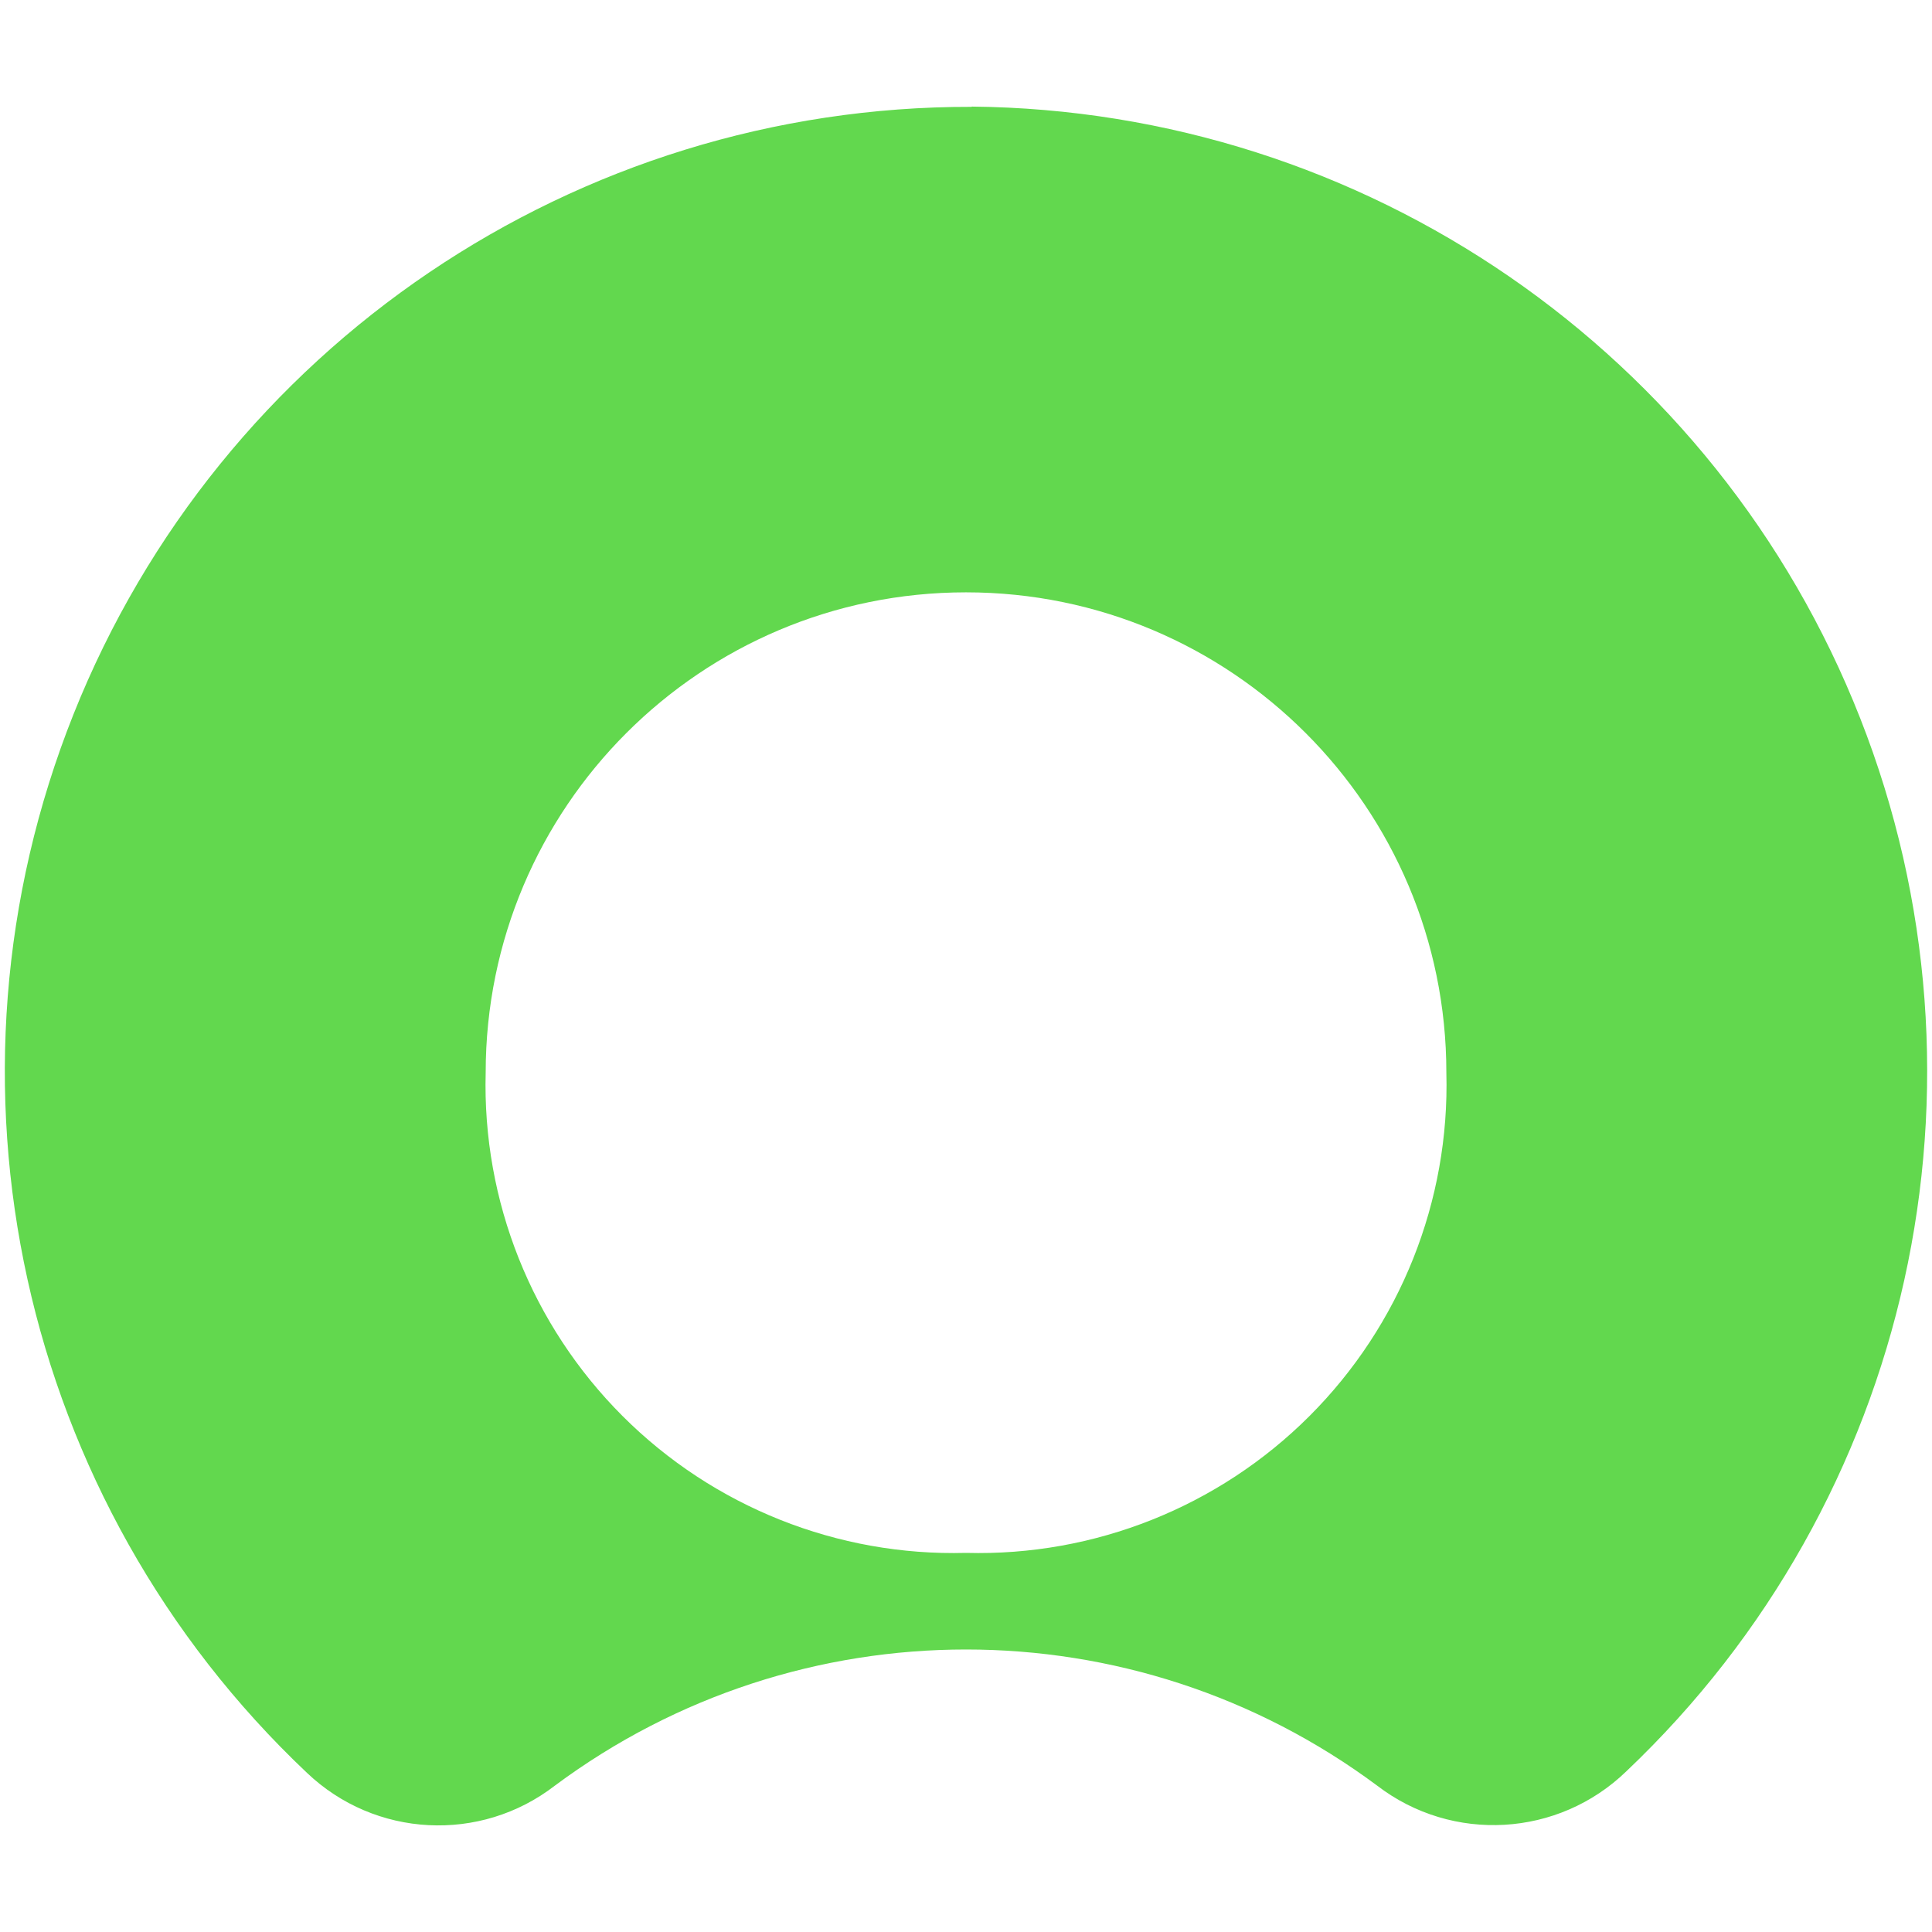
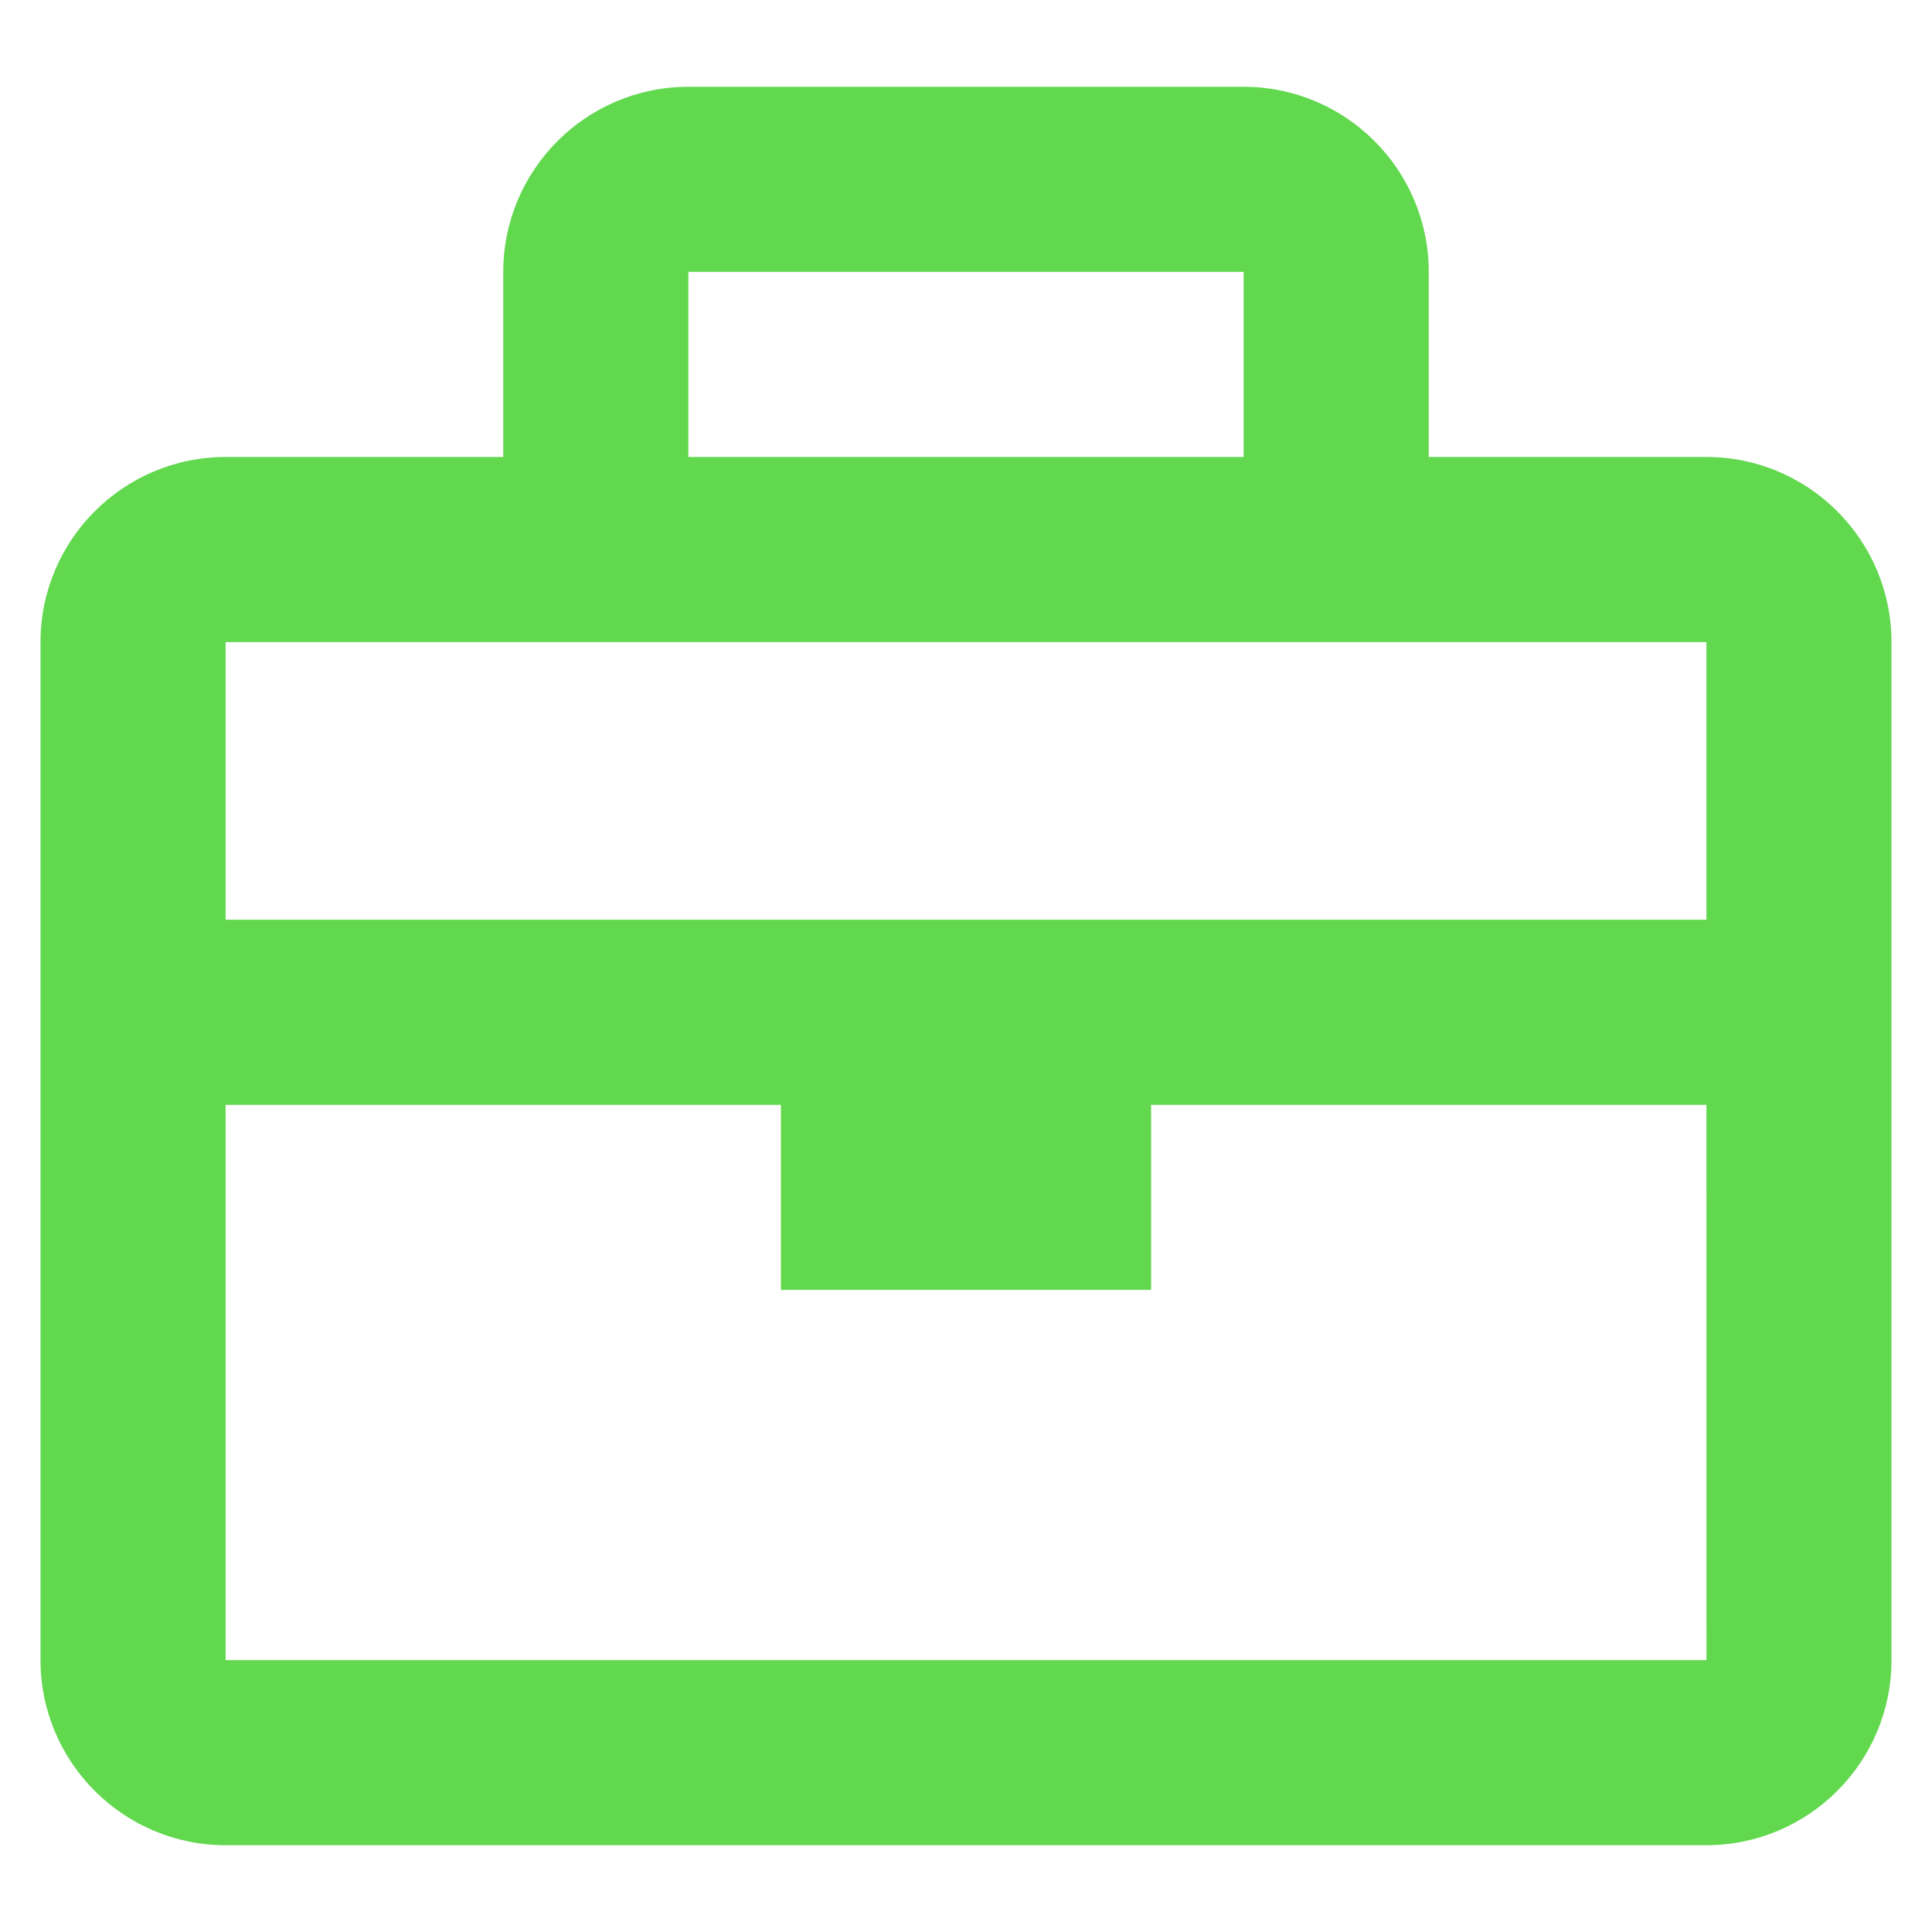
<svg xmlns="http://www.w3.org/2000/svg" viewBox="0 0 256 256" width="256pt" height="256pt">
-   <path d=" M 128.752 14.158 C 76.339 14.049 29.168 45.943 9.746 94.626 C -9.677 143.308 2.584 198.913 40.678 234.914 C 49.702 243.505 63.644 244.229 73.508 236.618 C 105.851 212.549 150.154 212.549 182.497 236.618 C 192.458 244.249 206.507 243.429 215.514 234.692 C 253.299 198.835 265.551 143.638 246.482 95.162 C 227.414 46.687 180.841 14.628 128.752 14.124 M 128.002 205.766 C 110.988 206.226 94.533 199.67 82.496 187.637 C 70.459 175.603 63.899 159.15 64.355 142.135 C 64.355 106.984 92.851 78.488 128.002 78.488 C 163.154 78.488 191.65 106.984 191.65 142.135 C 192.105 159.15 185.546 175.603 173.509 187.637 C 161.472 199.67 145.017 206.226 128.002 205.766 Z " fill-rule="evenodd" fill="rgb(98,216,78)" />
+   <path d=" M 226.105 60.553 L 189.316 60.553 L 189.316 36.026 C 189.316 22.5 178.316 11.5 164.789 11.5 L 91.211 11.5 C 77.684 11.5 66.684 22.5 66.684 36.026 L 66.684 60.553 L 29.895 60.553 C 16.368 60.553 5.368 71.553 5.368 85.079 L 5.368 219.974 C 5.368 233.5 16.368 244.5 29.895 244.5 L 226.105 244.5 C 239.632 244.5 250.632 233.5 250.632 219.974 L 250.632 85.079 C 250.632 71.553 239.632 60.553 226.105 60.553 Z  M 164.789 36.026 L 164.789 60.553 L 91.211 60.553 L 91.211 36.026 L 164.789 36.026 Z  M 78.947 85.079 L 226.105 85.079 L 226.105 121.868 L 29.895 121.868 L 29.895 85.079 L 78.947 85.079 Z  M 29.895 219.974 L 29.895 146.395 L 103.474 146.395 L 103.474 170.921 L 152.526 170.921 L 152.526 146.395 L 226.105 146.395 L 226.118 219.974 L 29.895 219.974 Z " fill="rgb(98,216,78)" />
</svg>
